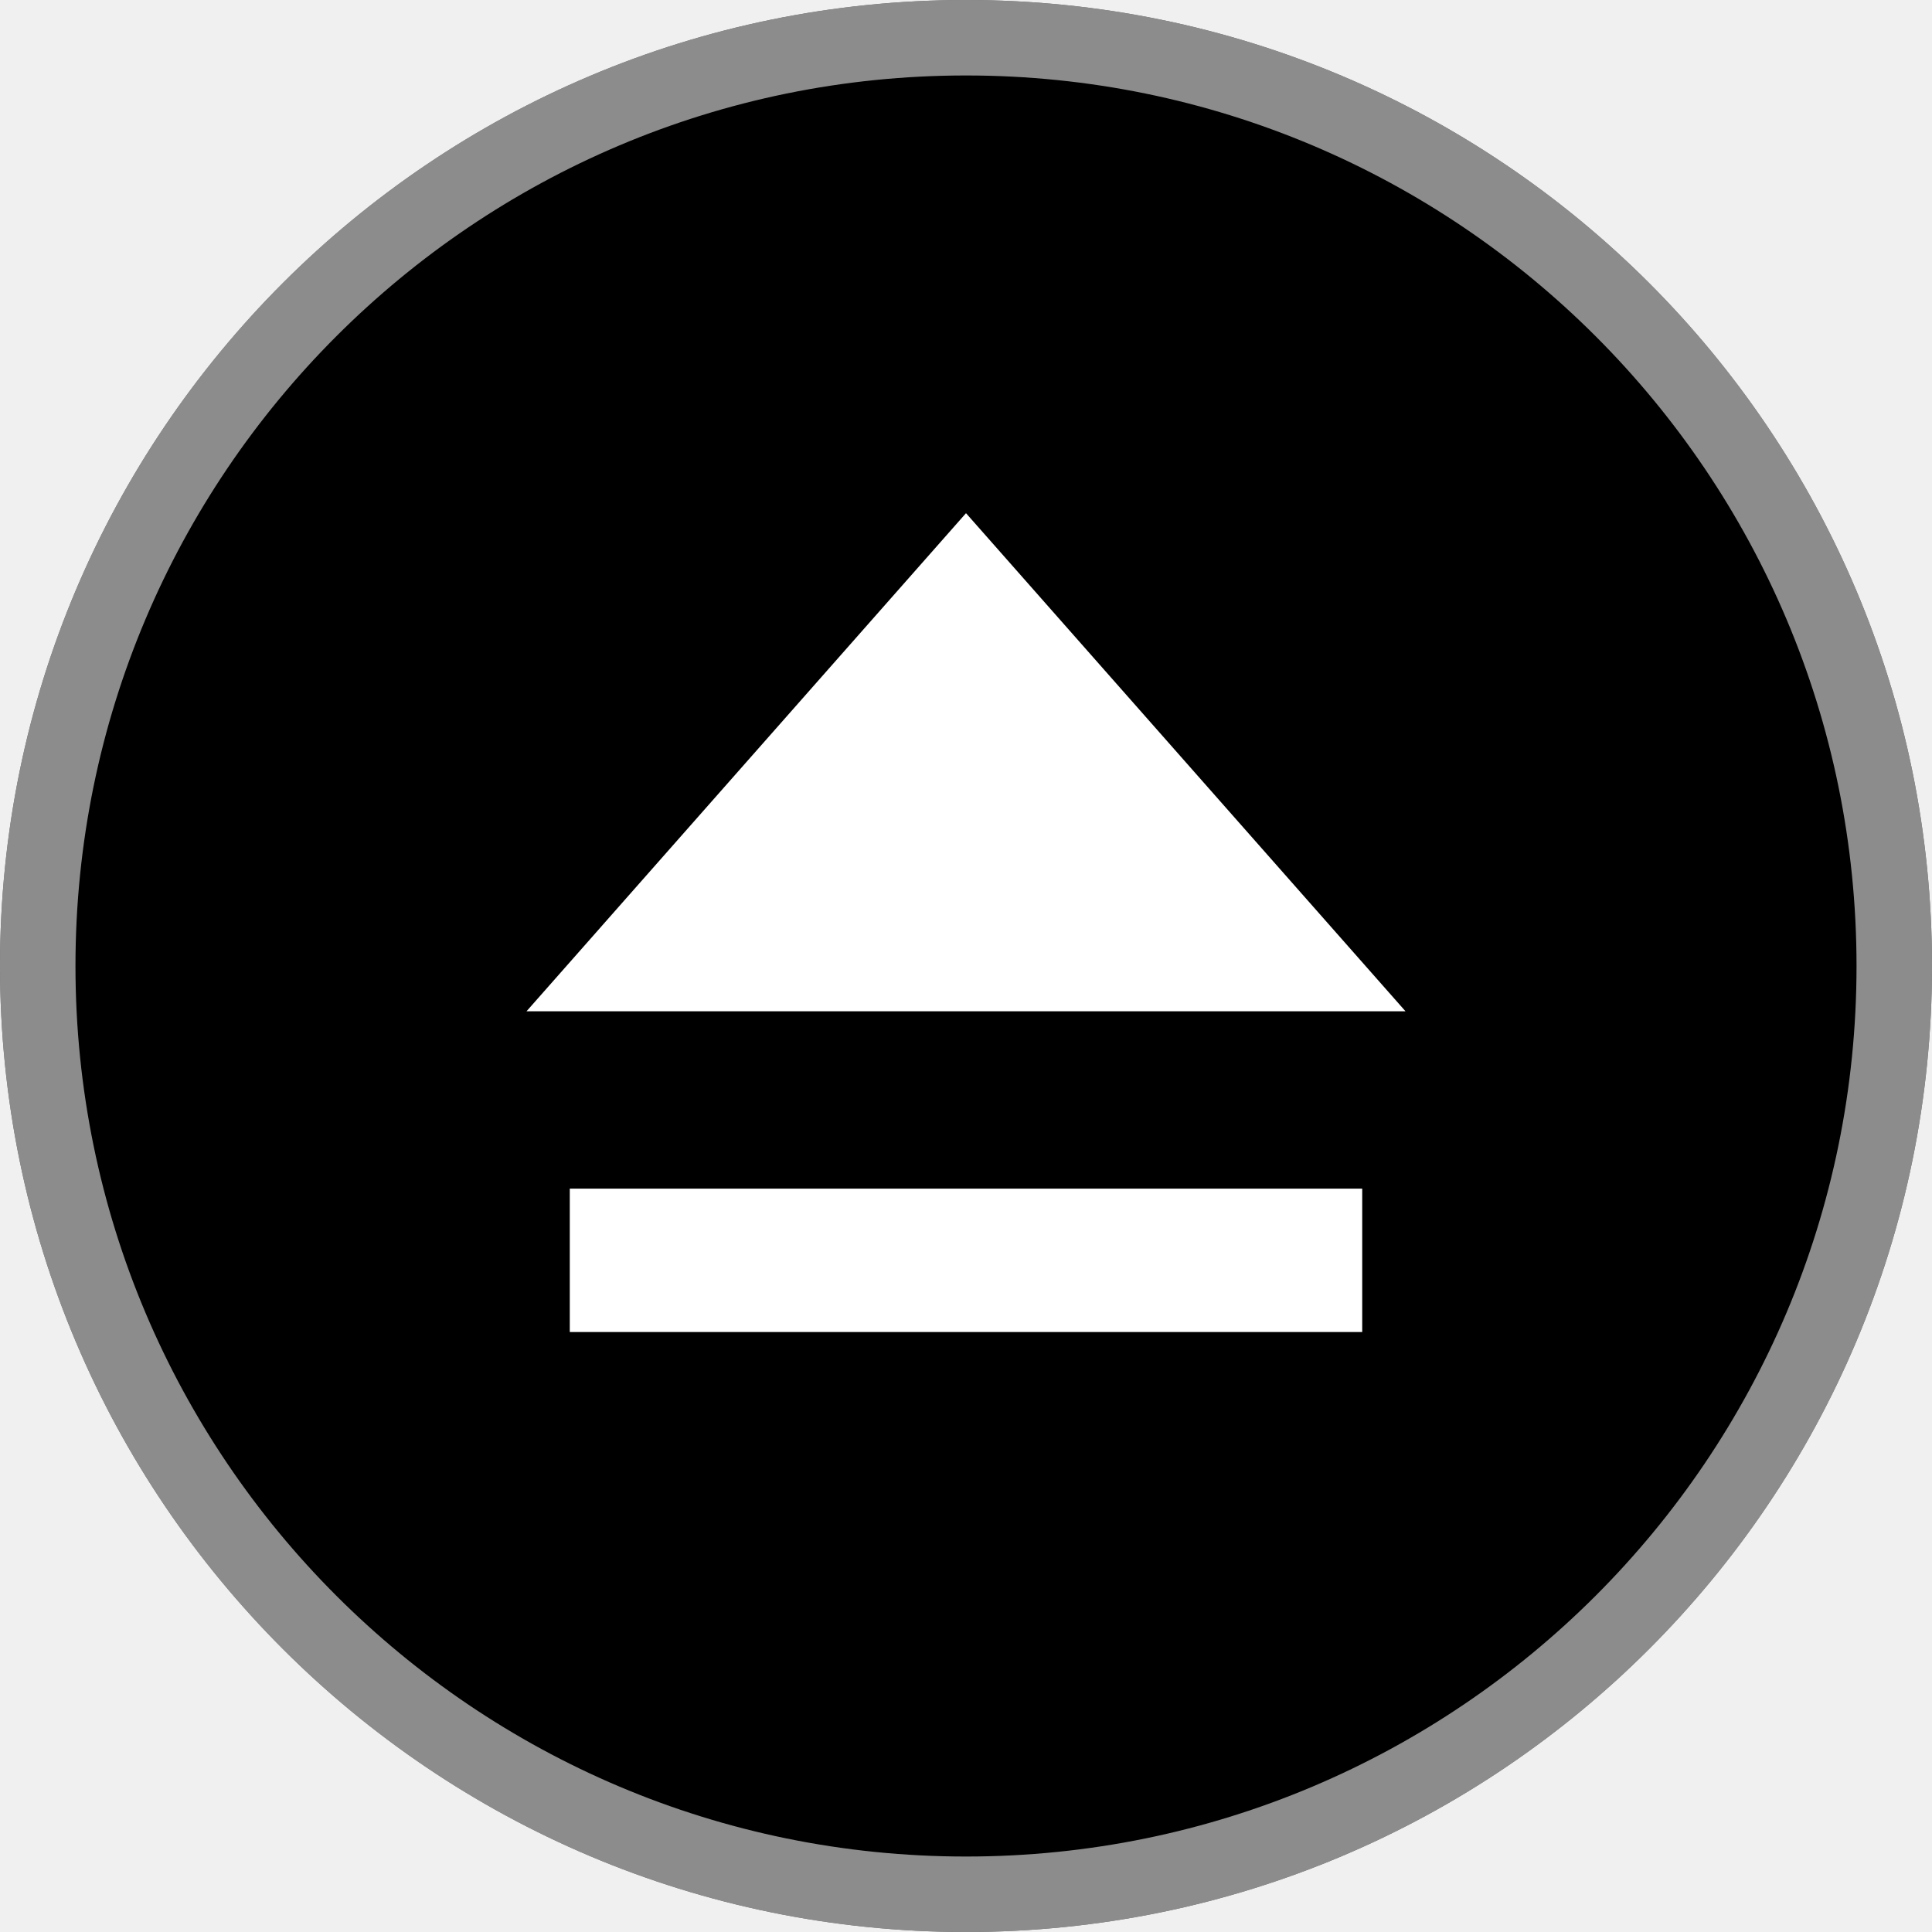
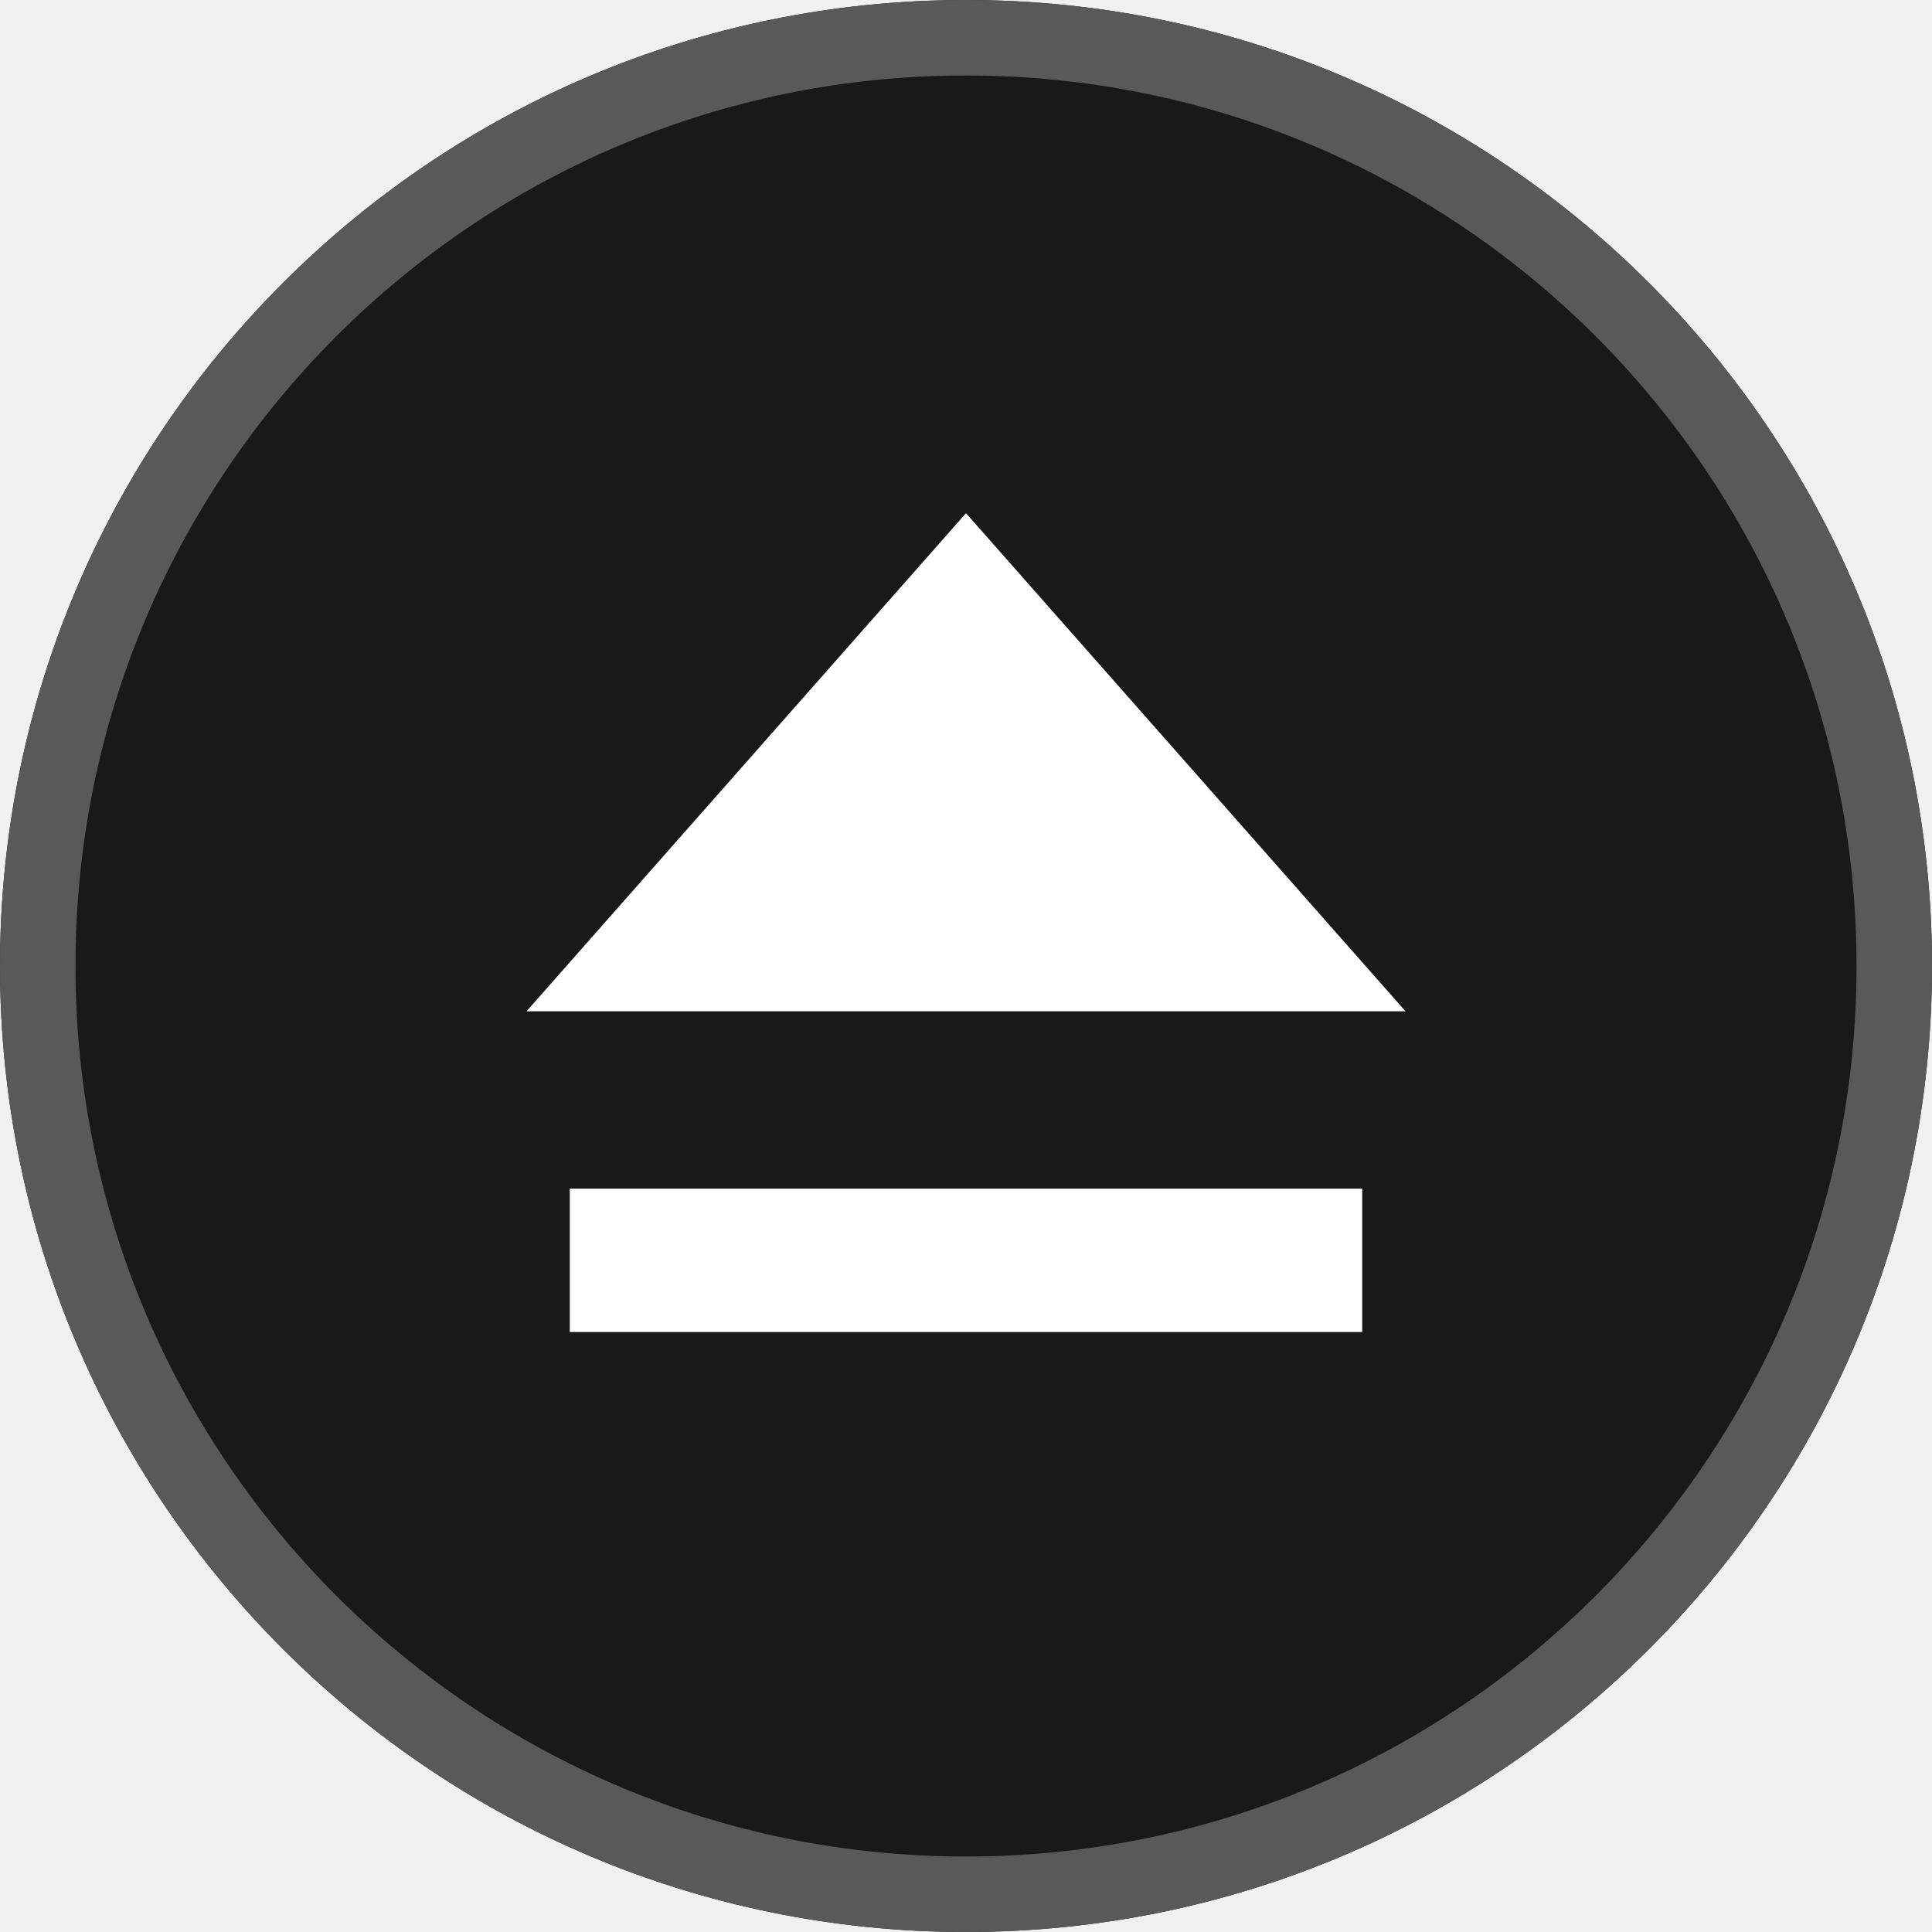
<svg xmlns="http://www.w3.org/2000/svg" width="256.0px" height="256.0px" viewBox="0 0 256.0 256.0" version="1.1" id="SVGRoot">
  <defs id="defs9">
    <clipPath clipPathUnits="userSpaceOnUse" id="clipPath1867">
      <circle cx="128" cy="128" r="128" style="display:inline;fill:none;stroke:none" id="circle198" />
    </clipPath>
  </defs>
  <g id="layer1">
-     <circle style="display:inline;fill:#000000;fill-opacity:1" id="path69" r="128" cy="128" cx="128" />
-     <circle style="display:inline;fill:none;fill-opacity:1;stroke:#ffffff;stroke-width:20;stroke-miterlimit:4;stroke-dasharray:none;stroke-opacity:0.55" id="circle1613" cx="128" cy="128" clip-path="url(#clipPath1867)" r="128" />
+     <circle style="display:inline;fill:#191919;fill-opacity:1" id="path69" r="128" cy="128" cx="128" />
+     <circle style="display:inline;fill:none;fill-opacity:1;stroke:#595959;stroke-width:20;stroke-miterlimit:4;stroke-dasharray:none;stroke-opacity:1" id="circle1613" cx="128" cy="128" clip-path="url(#clipPath1867)" r="128" />
    <path style="display:inline;fill:#ffffff;fill-opacity:1;fill-rule:evenodd;stroke:none;stroke-width:1px;stroke-linecap:butt;stroke-linejoin:miter;stroke-opacity:1" id="path1080" transform="matrix(0,-0.6181891,-0.9447599,0,248.9293,169.8528)" d="m 164.76,128 -53.382,30.82 -53.382,30.82 0,-61.64 0,-61.64 53.382,30.82 z" />
    <rect style="fill:#ffffff;fill-opacity:1;stroke-width:14.588;stroke-opacity:0.6" id="rect1628" width="19" height="105" x="157.5" y="-180" transform="rotate(90,0.25,0.25)" />
  </g>
</svg>
